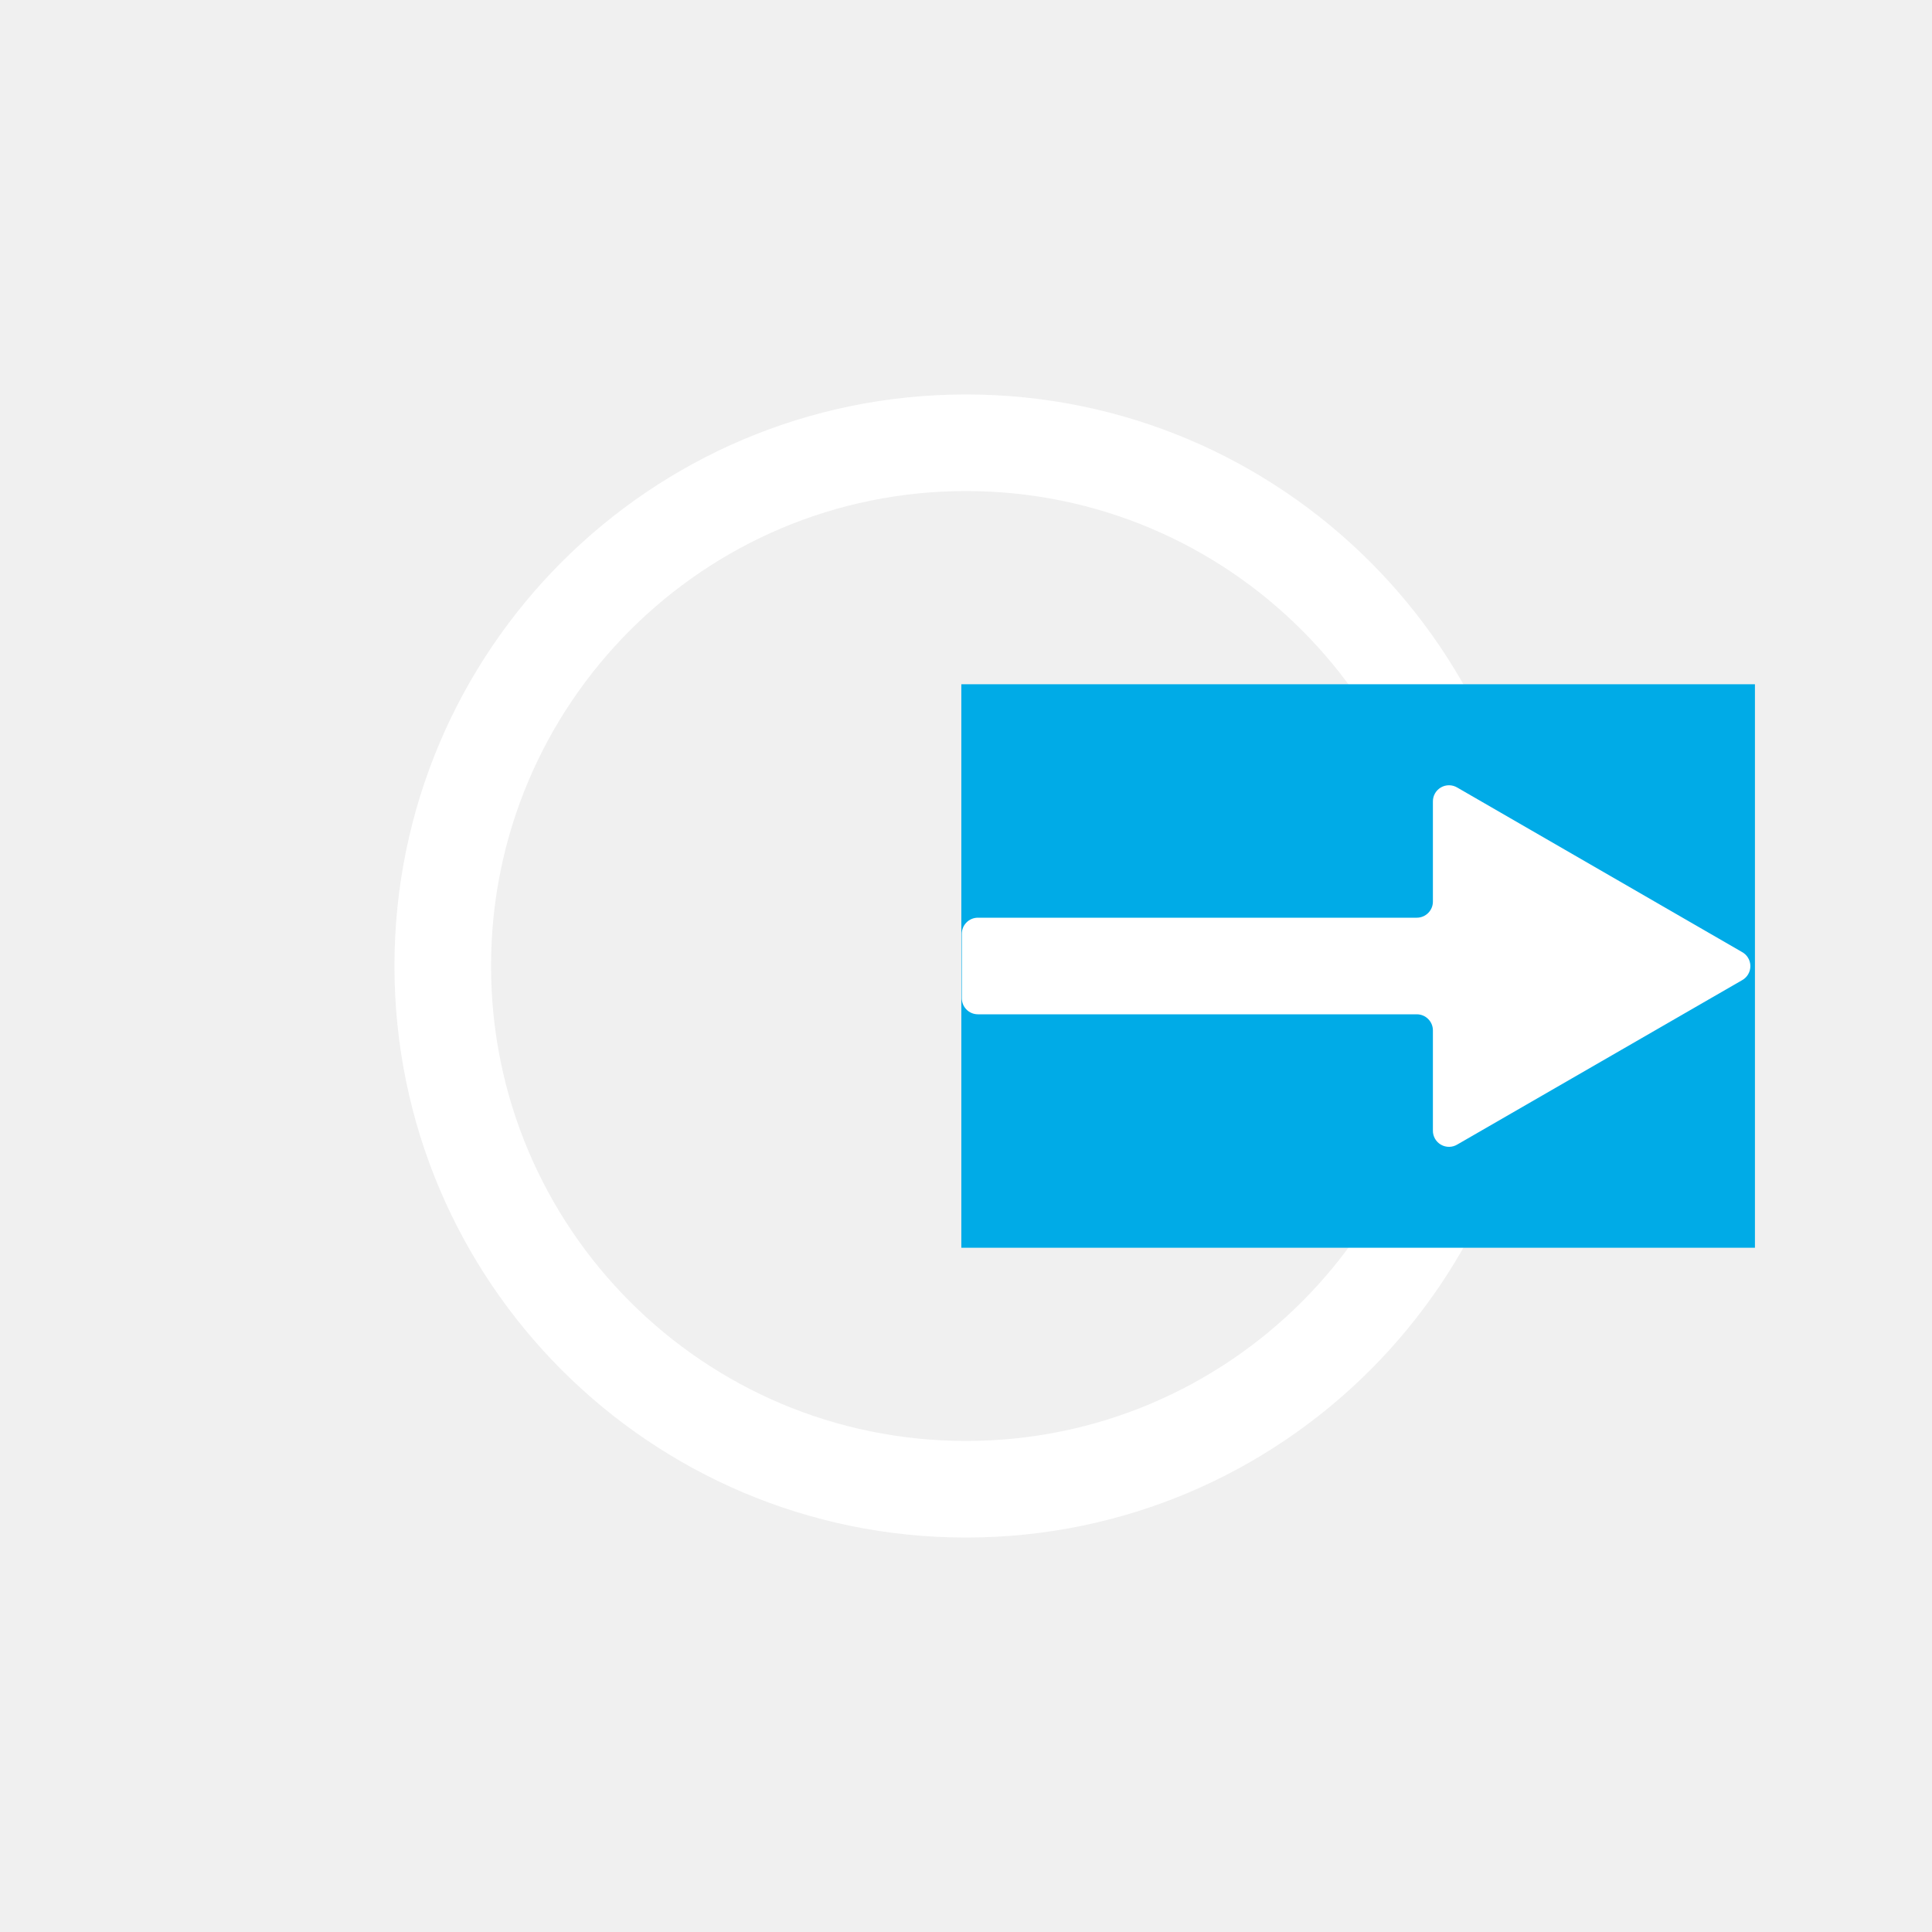
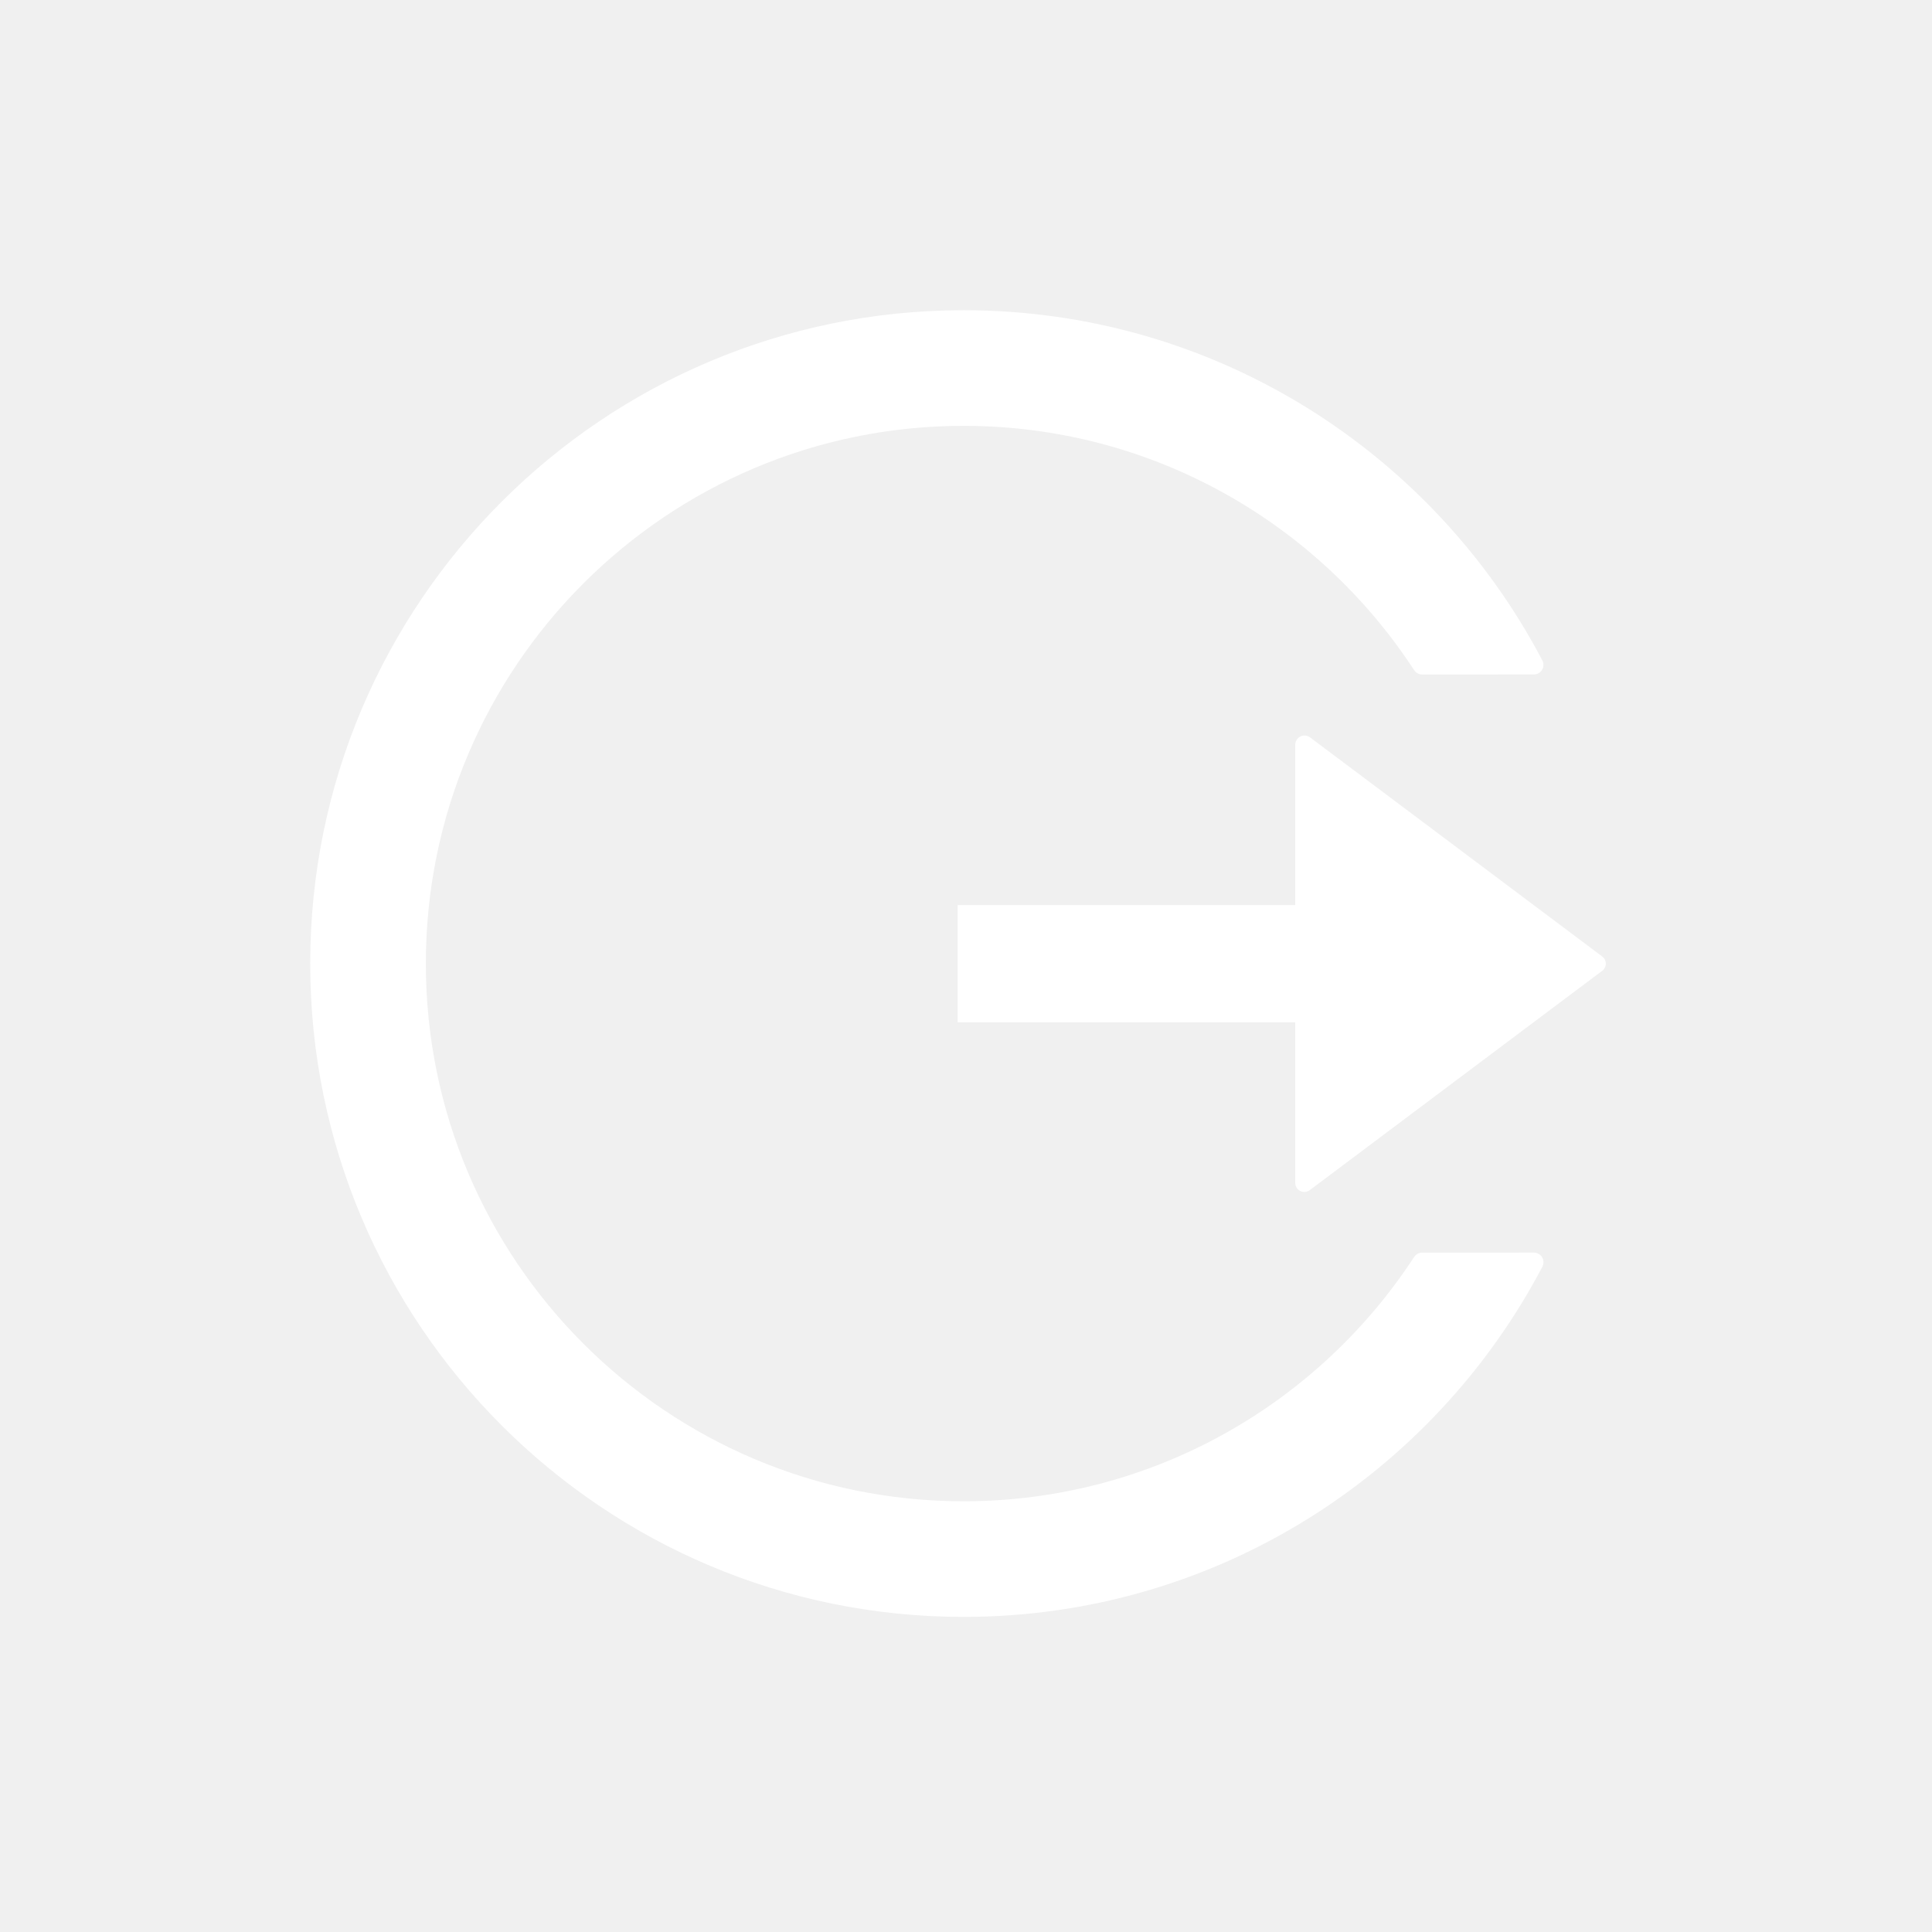
- <svg xmlns="http://www.w3.org/2000/svg" id="Layer_1" data-name="Layer 1" viewBox="0 0 120 120" version="1.1">
-   <defs id="defs4">
-     <style id="style2">.cls-1{fill:#00abe7;}.cls-2{fill:none;stroke:#fff;stroke-miterlimit:10;stroke-width:6px;}.cls-3{fill:#fff;}</style>
-   </defs>
-   <circle class="cls-2" cx="60" cy="60" r="32.5" id="circle8" />
-   <rect class="cls-1" x="59.71" y="42.5" width="49.292" height="35" id="rect10" style="stroke-width:0;fill:#00abe7;fill-opacity:1;stroke:none;stroke-dasharray:none" />
-   <path class="cls-3" d="M108.18,59.12,90.52,48.92A1,1,0,0,0,89,49.8V56a1,1,0,0,1-1,1H60.74a1,1,0,0,0-1,1v4a1,1,0,0,0,1,1H88a1,1,0,0,1,1,1V70.2a1,1,0,0,0,1.53.88l17.66-10.19A1,1,0,0,0,108.18,59.12Z" id="path12" />
+ <svg xmlns="http://www.w3.org/2000/svg" width="100%" height="100%" viewBox="0 0 206 206" version="1.1" xml:space="preserve" style="fill-rule:evenodd;clip-rule:evenodd;stroke-linejoin:round;stroke-miterlimit:2;" id="svg430">
+   <defs id="defs434" />
+   <path d="M138.103,108.999l-35.998,0l0,-12.5l35.998,0l0,-17.086c0,-0.374 0.212,-0.716 0.547,-0.884c0.334,-0.167 0.735,-0.131 1.034,0.094c5.874,4.405 26.349,19.761 31.154,23.365c0.24,0.18 0.381,0.462 0.381,0.761c-0,0.3 -0.141,0.582 -0.381,0.762c-4.814,3.61 -25.351,19.013 -31.184,23.388c-0.294,0.22 -0.687,0.256 -1.015,0.092c-0.328,-0.165 -0.536,-0.5 -0.536,-0.867c0,-4.85 0,-17.125 0,-17.125Z" style="fill:#fff;" id="path426" />
+   <path d="M163.545,133.562c0.359,-0.001 0.692,0.186 0.879,0.492c0.187,0.306 0.2,0.688 0.036,1.006c-11.659,22.191 -34.934,37.342 -61.72,37.342c-38.448,0 -69.663,-31.215 -69.663,-69.662c0,-38.448 31.215,-69.663 69.663,-69.663c26.786,0 50.061,15.151 61.716,37.344c0.164,0.317 0.151,0.698 -0.035,1.003c-0.186,0.305 -0.518,0.491 -0.876,0.491c-3.173,0.003 -9.924,0.003 -11.906,0.003c-0.347,-0.001 -0.67,-0.177 -0.859,-0.468c-10.238,-15.676 -27.938,-26.044 -48.04,-26.044c-31.644,0 -57.334,25.69 -57.334,57.334c0,31.643 25.69,57.333 57.334,57.333c20.102,0 37.802,-10.368 48.039,-26.044c0.189,-0.291 0.513,-0.466 0.86,-0.466c1.982,-0.001 8.733,-0.001 11.906,-0.001Z" style="fill:#fff;" id="path428" />
</svg>
